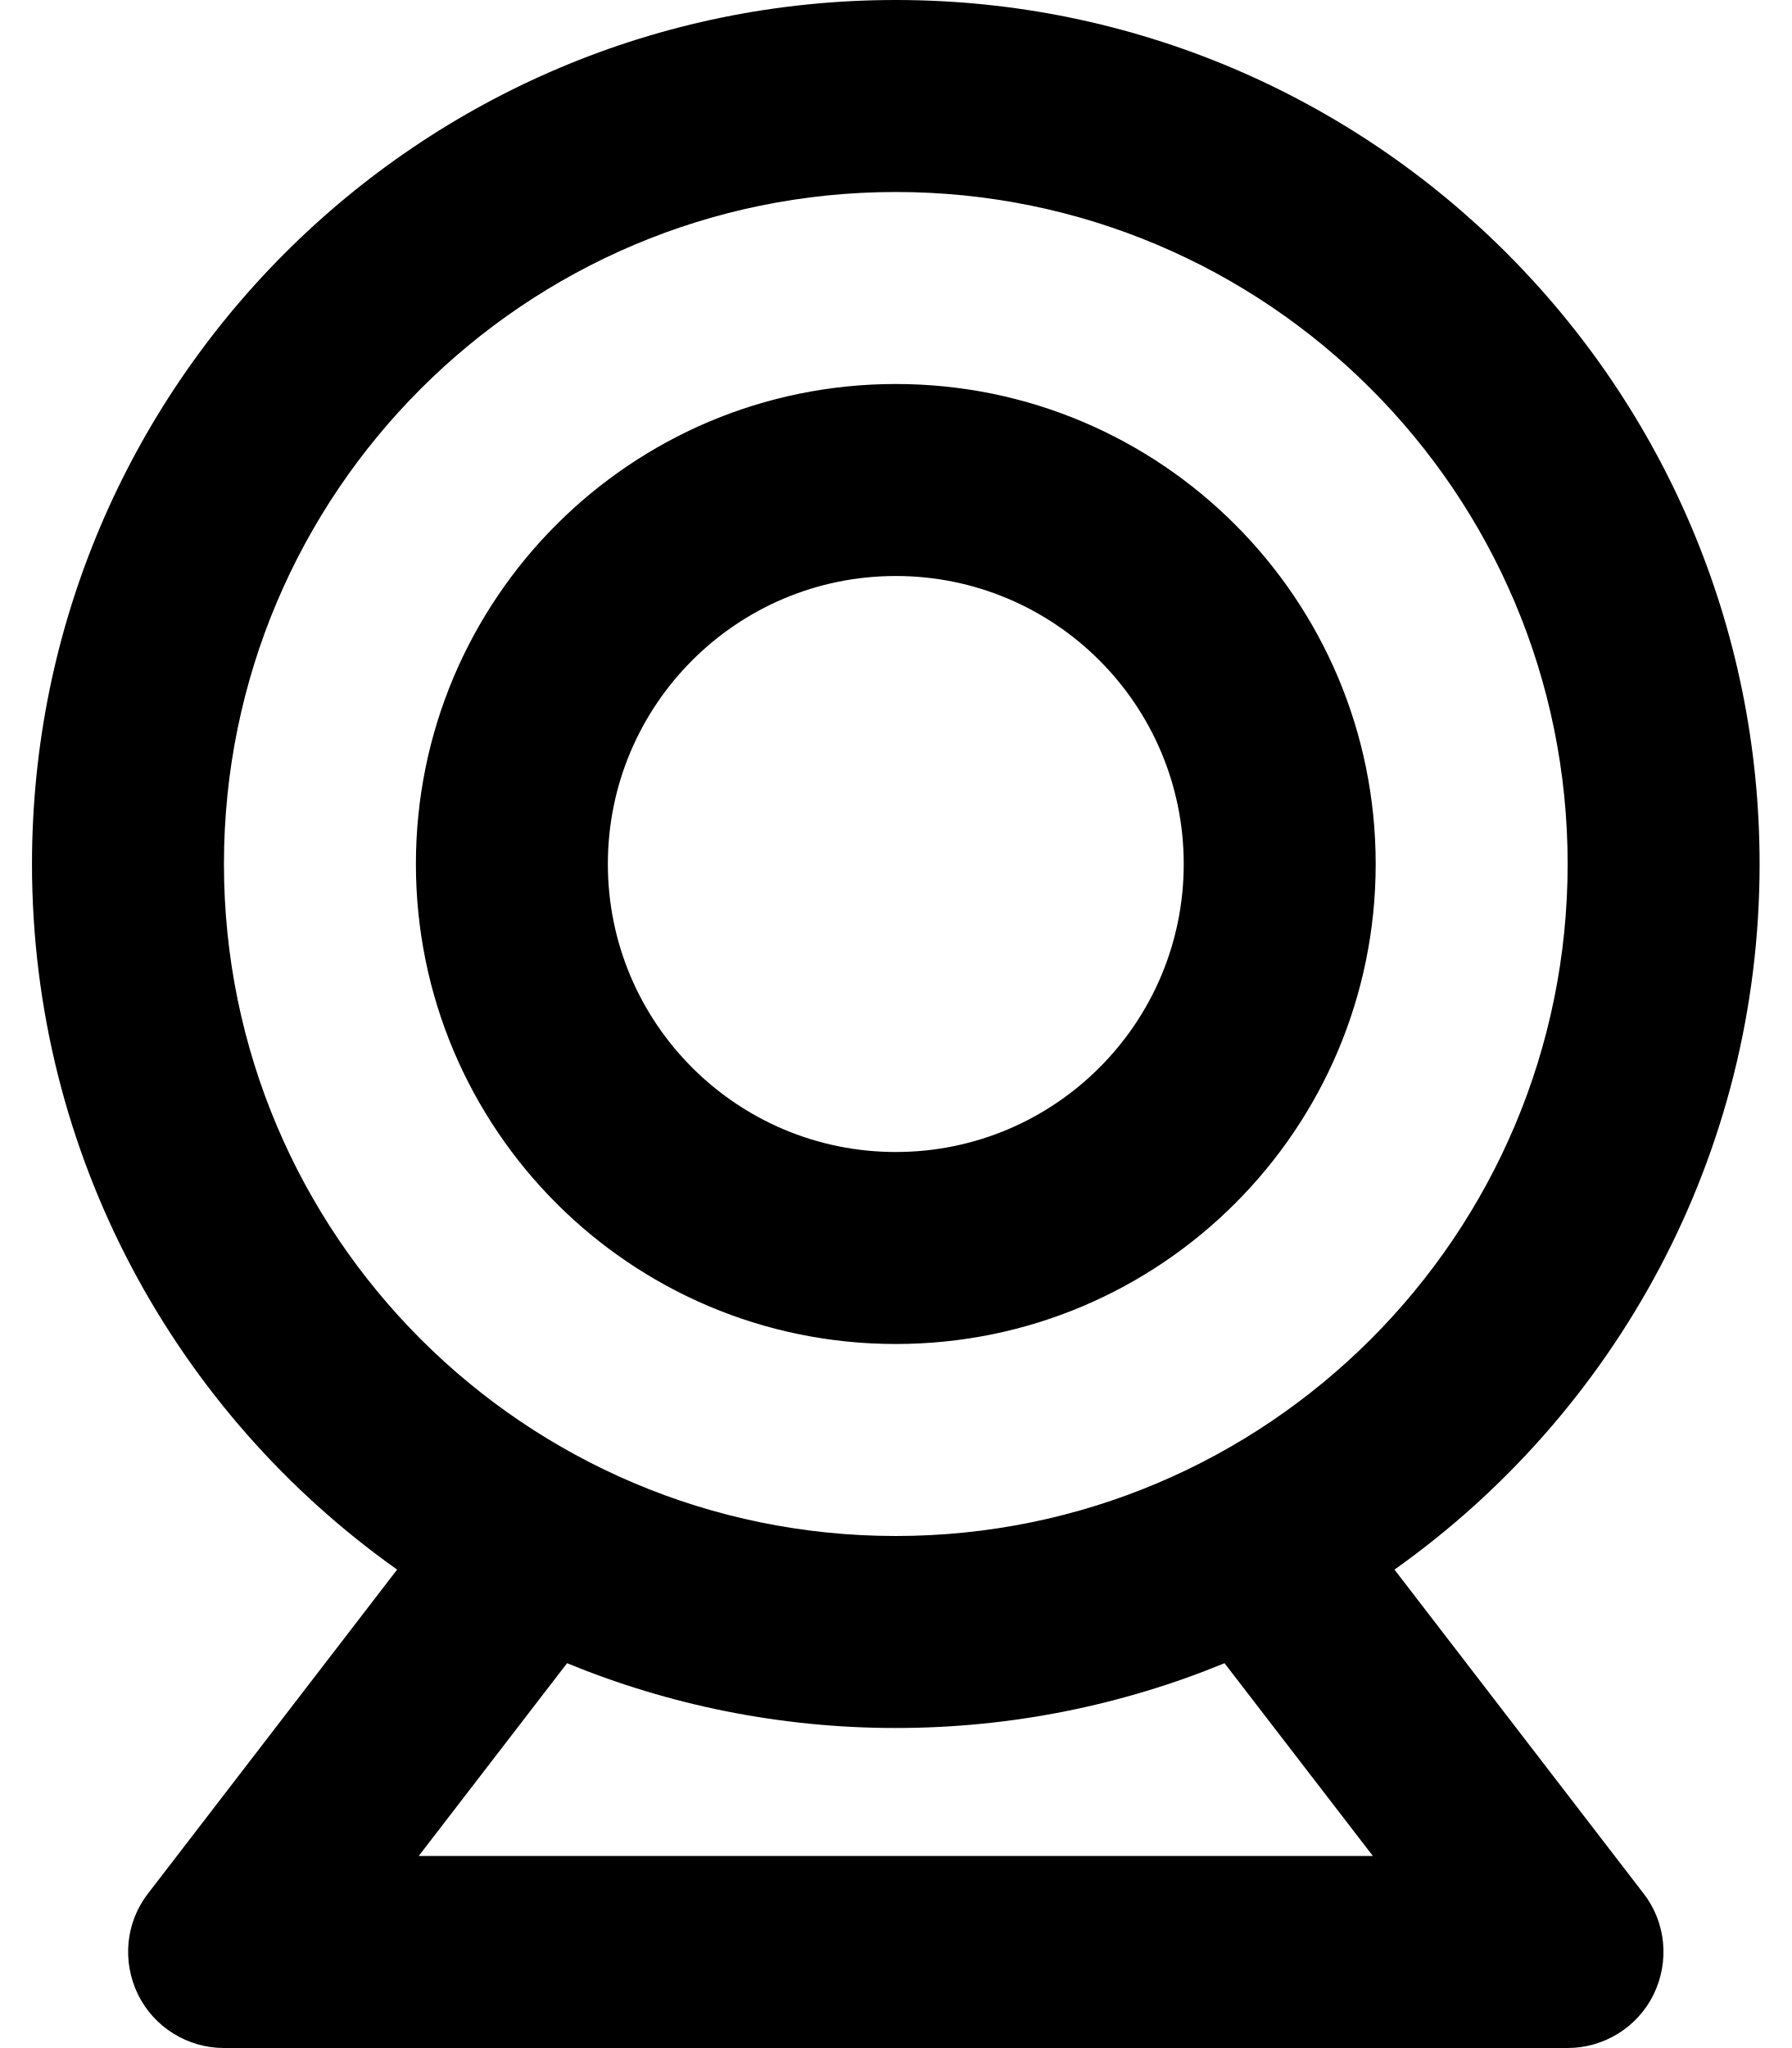
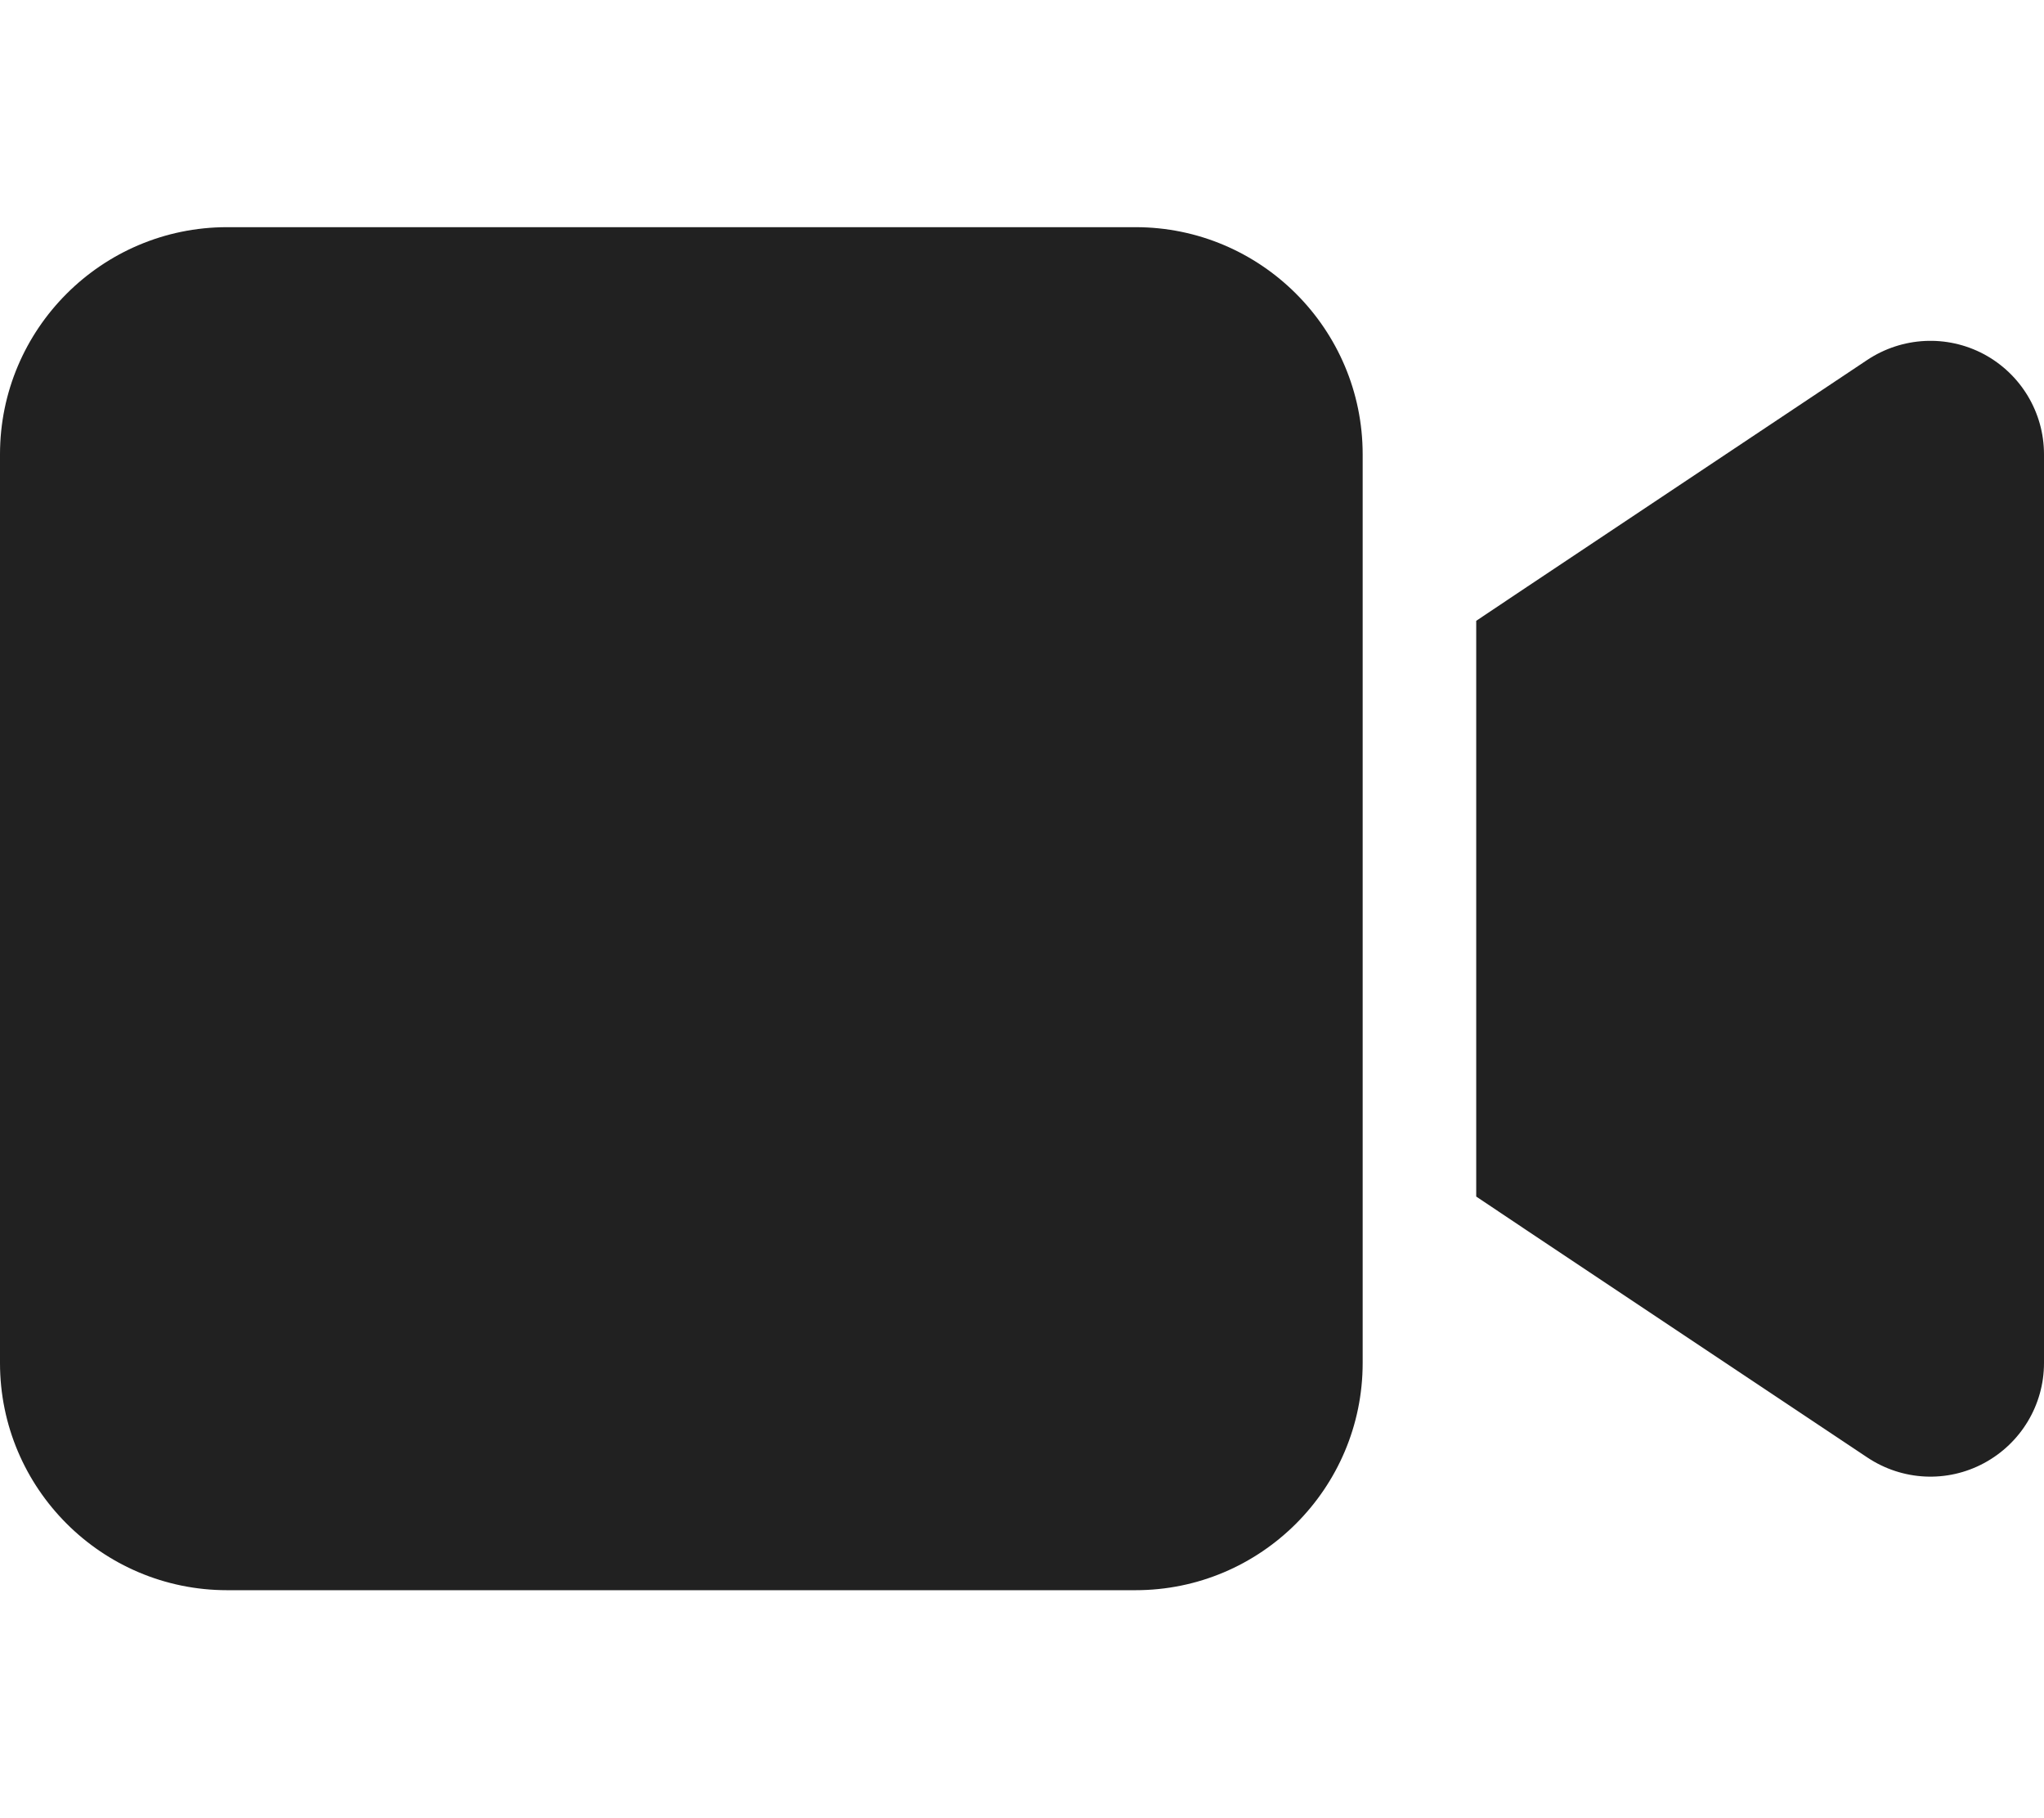
- <svg xmlns="http://www.w3.org/2000/svg" viewBox="0 0 448 512">
-   <path d="M224 384a168 168 0 1 0 0-336 168 168 0 1 0 0 336zm0 48c-29.1 0-56.9-5.8-82.2-16.2L104.7 464H343.3l-37.1-48.2C280.9 426.2 253.1 432 224 432zM440 216c0 72.8-36 137.2-91.3 176.4l62.3 81c5.6 7.2 6.5 17 2.5 25.2s-12.4 13.4-21.5 13.4H56c-9.1 0-17.5-5.2-21.5-13.4s-3.1-18 2.5-25.2l62.3-81C44 353.2 8 288.8 8 216C8 96.7 104.7 0 224 0S440 96.7 440 216zm-144 0a72 72 0 1 0 -144 0 72 72 0 1 0 144 0zm-192 0a120 120 0 1 1 240 0 120 120 0 1 1 -240 0z" />
+ <svg xmlns="http://www.w3.org/2000/svg" width="576" height="512">
+   <g transform="translate(0 0)">
+     <g class="nc-icon-wrapper" fill="#212121">
+       <path d="M0 128c0-35.3 28.7-64 64-64h256c35.3 0 64 28.7 64 64v256c0 35.3-28.7 64-64 64H64c-35.3 0-64-28.7-64-64V128zm559.1-28.2c10.4 5.6 16.9 16.4 16.9 28.2v256c0 11.8-6.5 22.6-16.9 28.2s-23 5-32.9-1.6l-96-64-14.2-9.5V174.9l14.2-9.5 96-64c9.8-6.5 22.4-7.2 32.9-1.6z" />
+     </g>
+   </g>
</svg>
